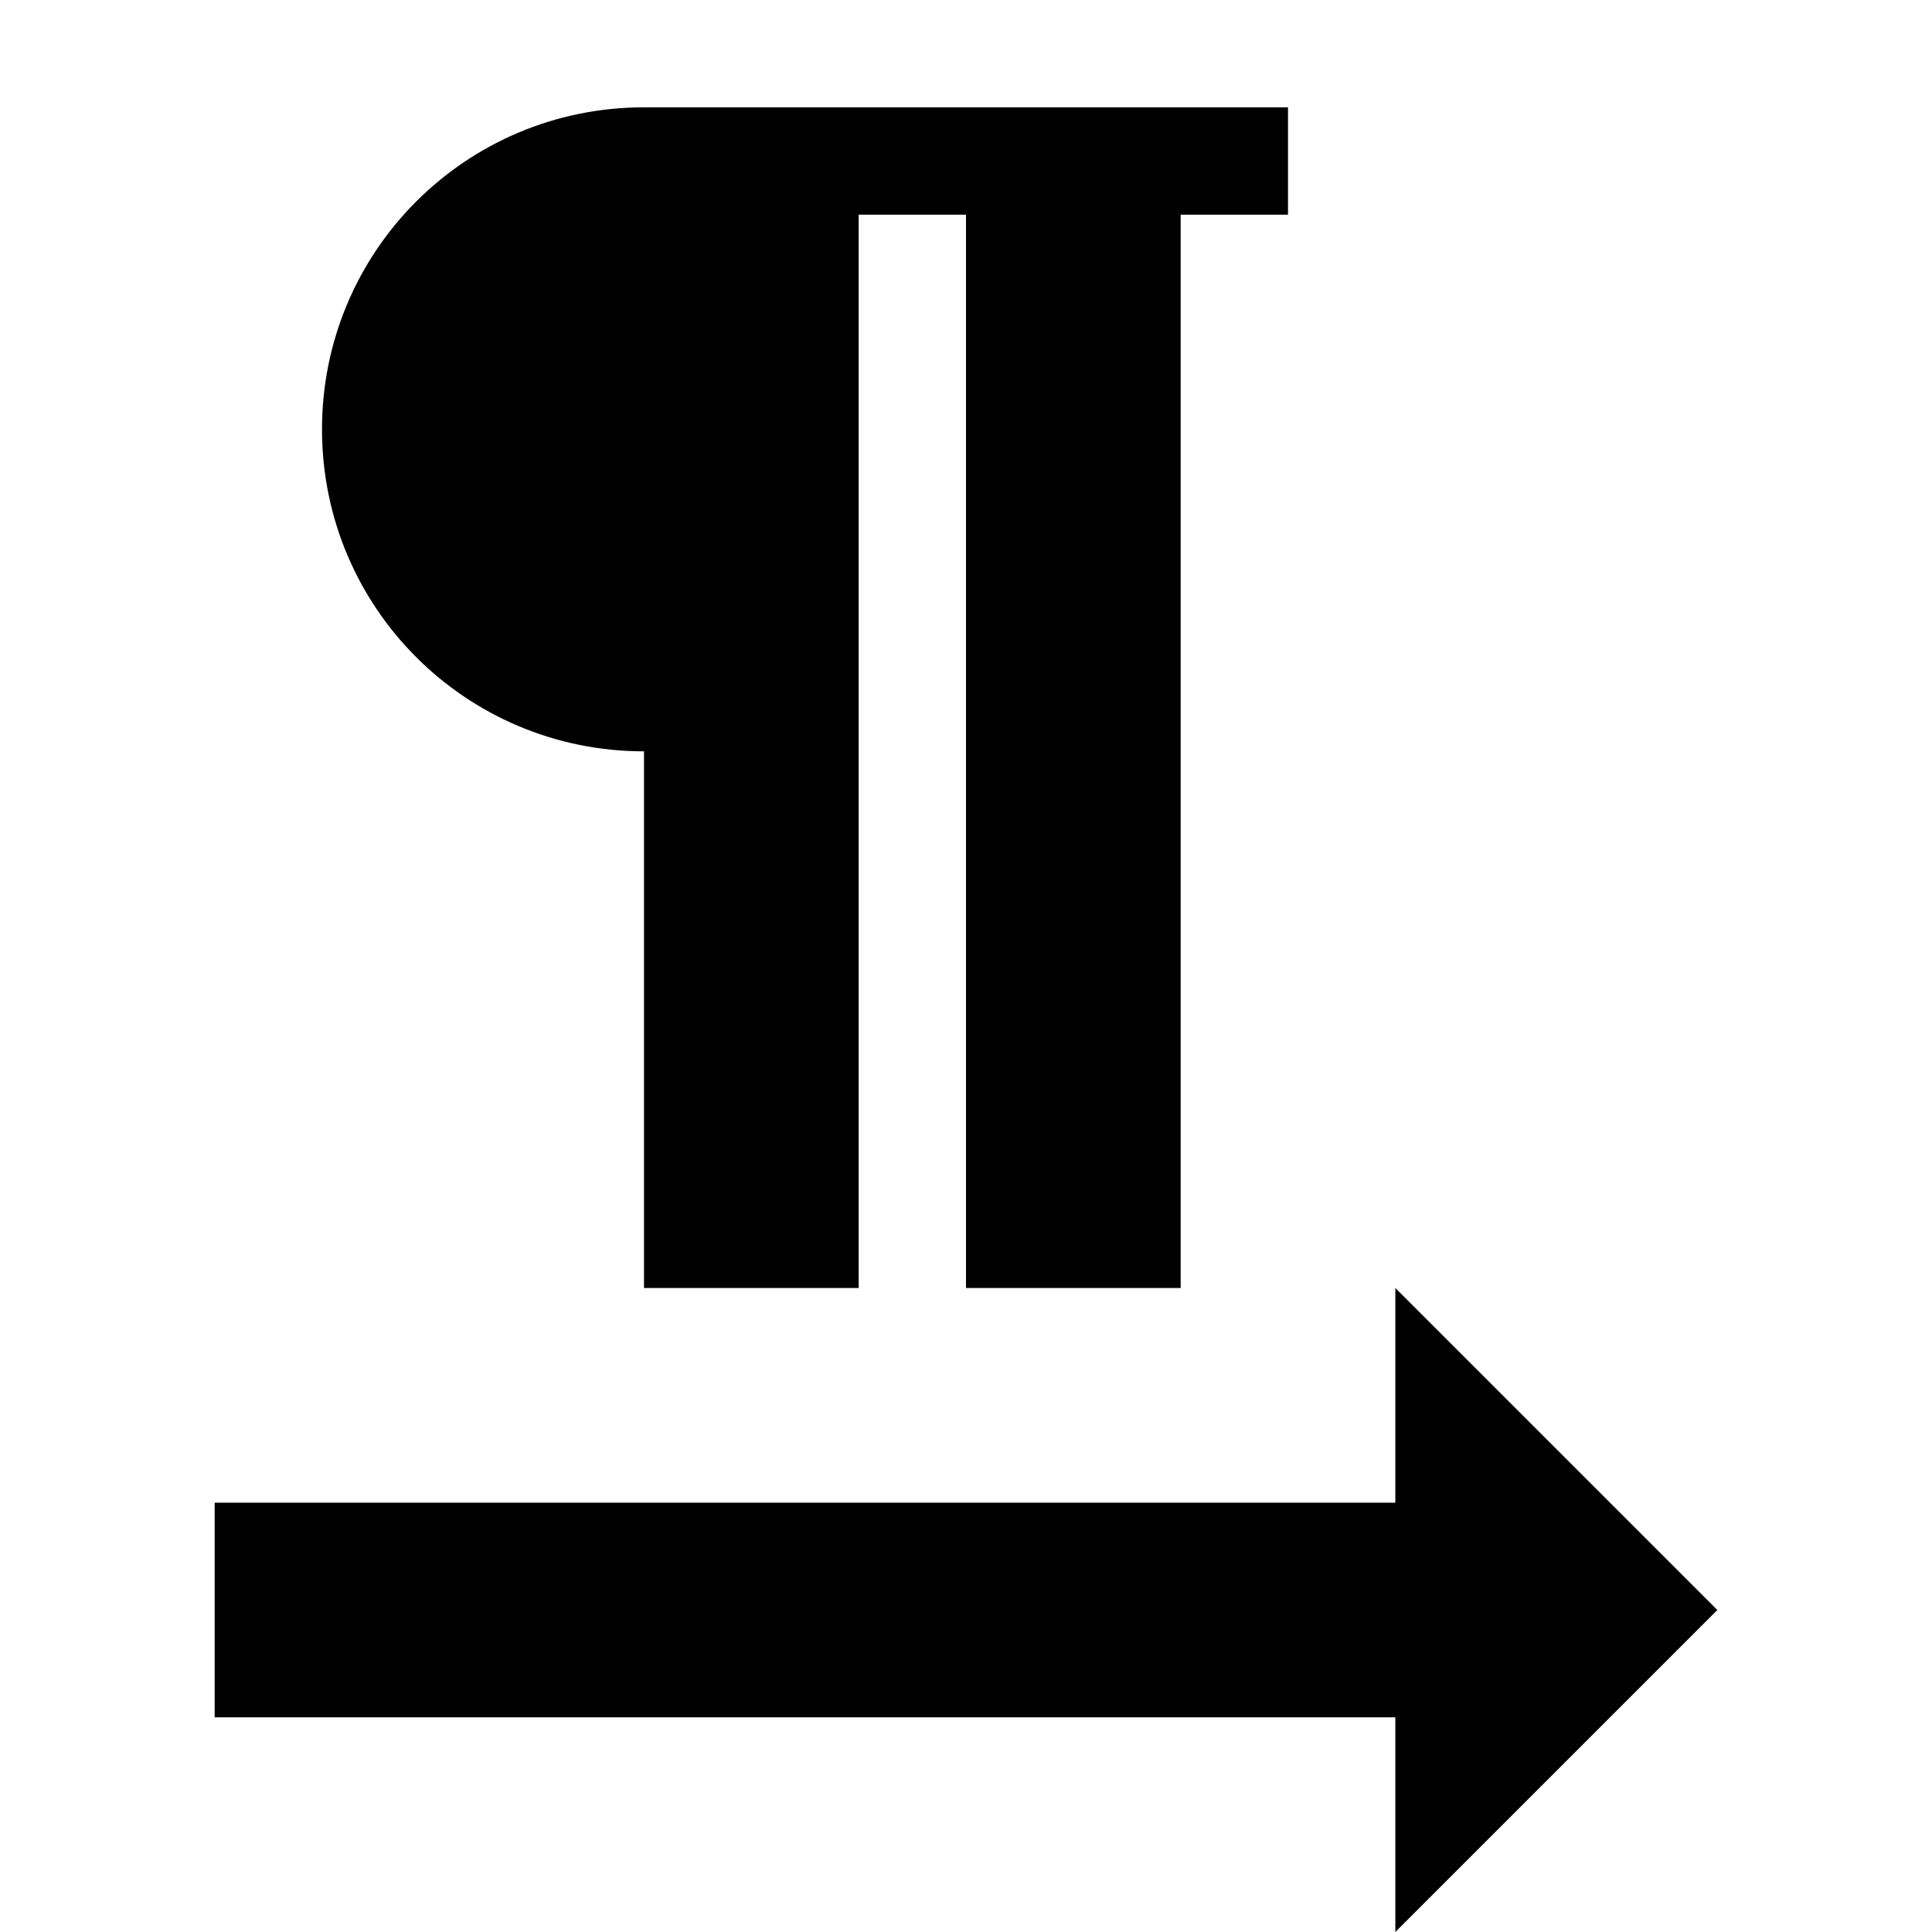
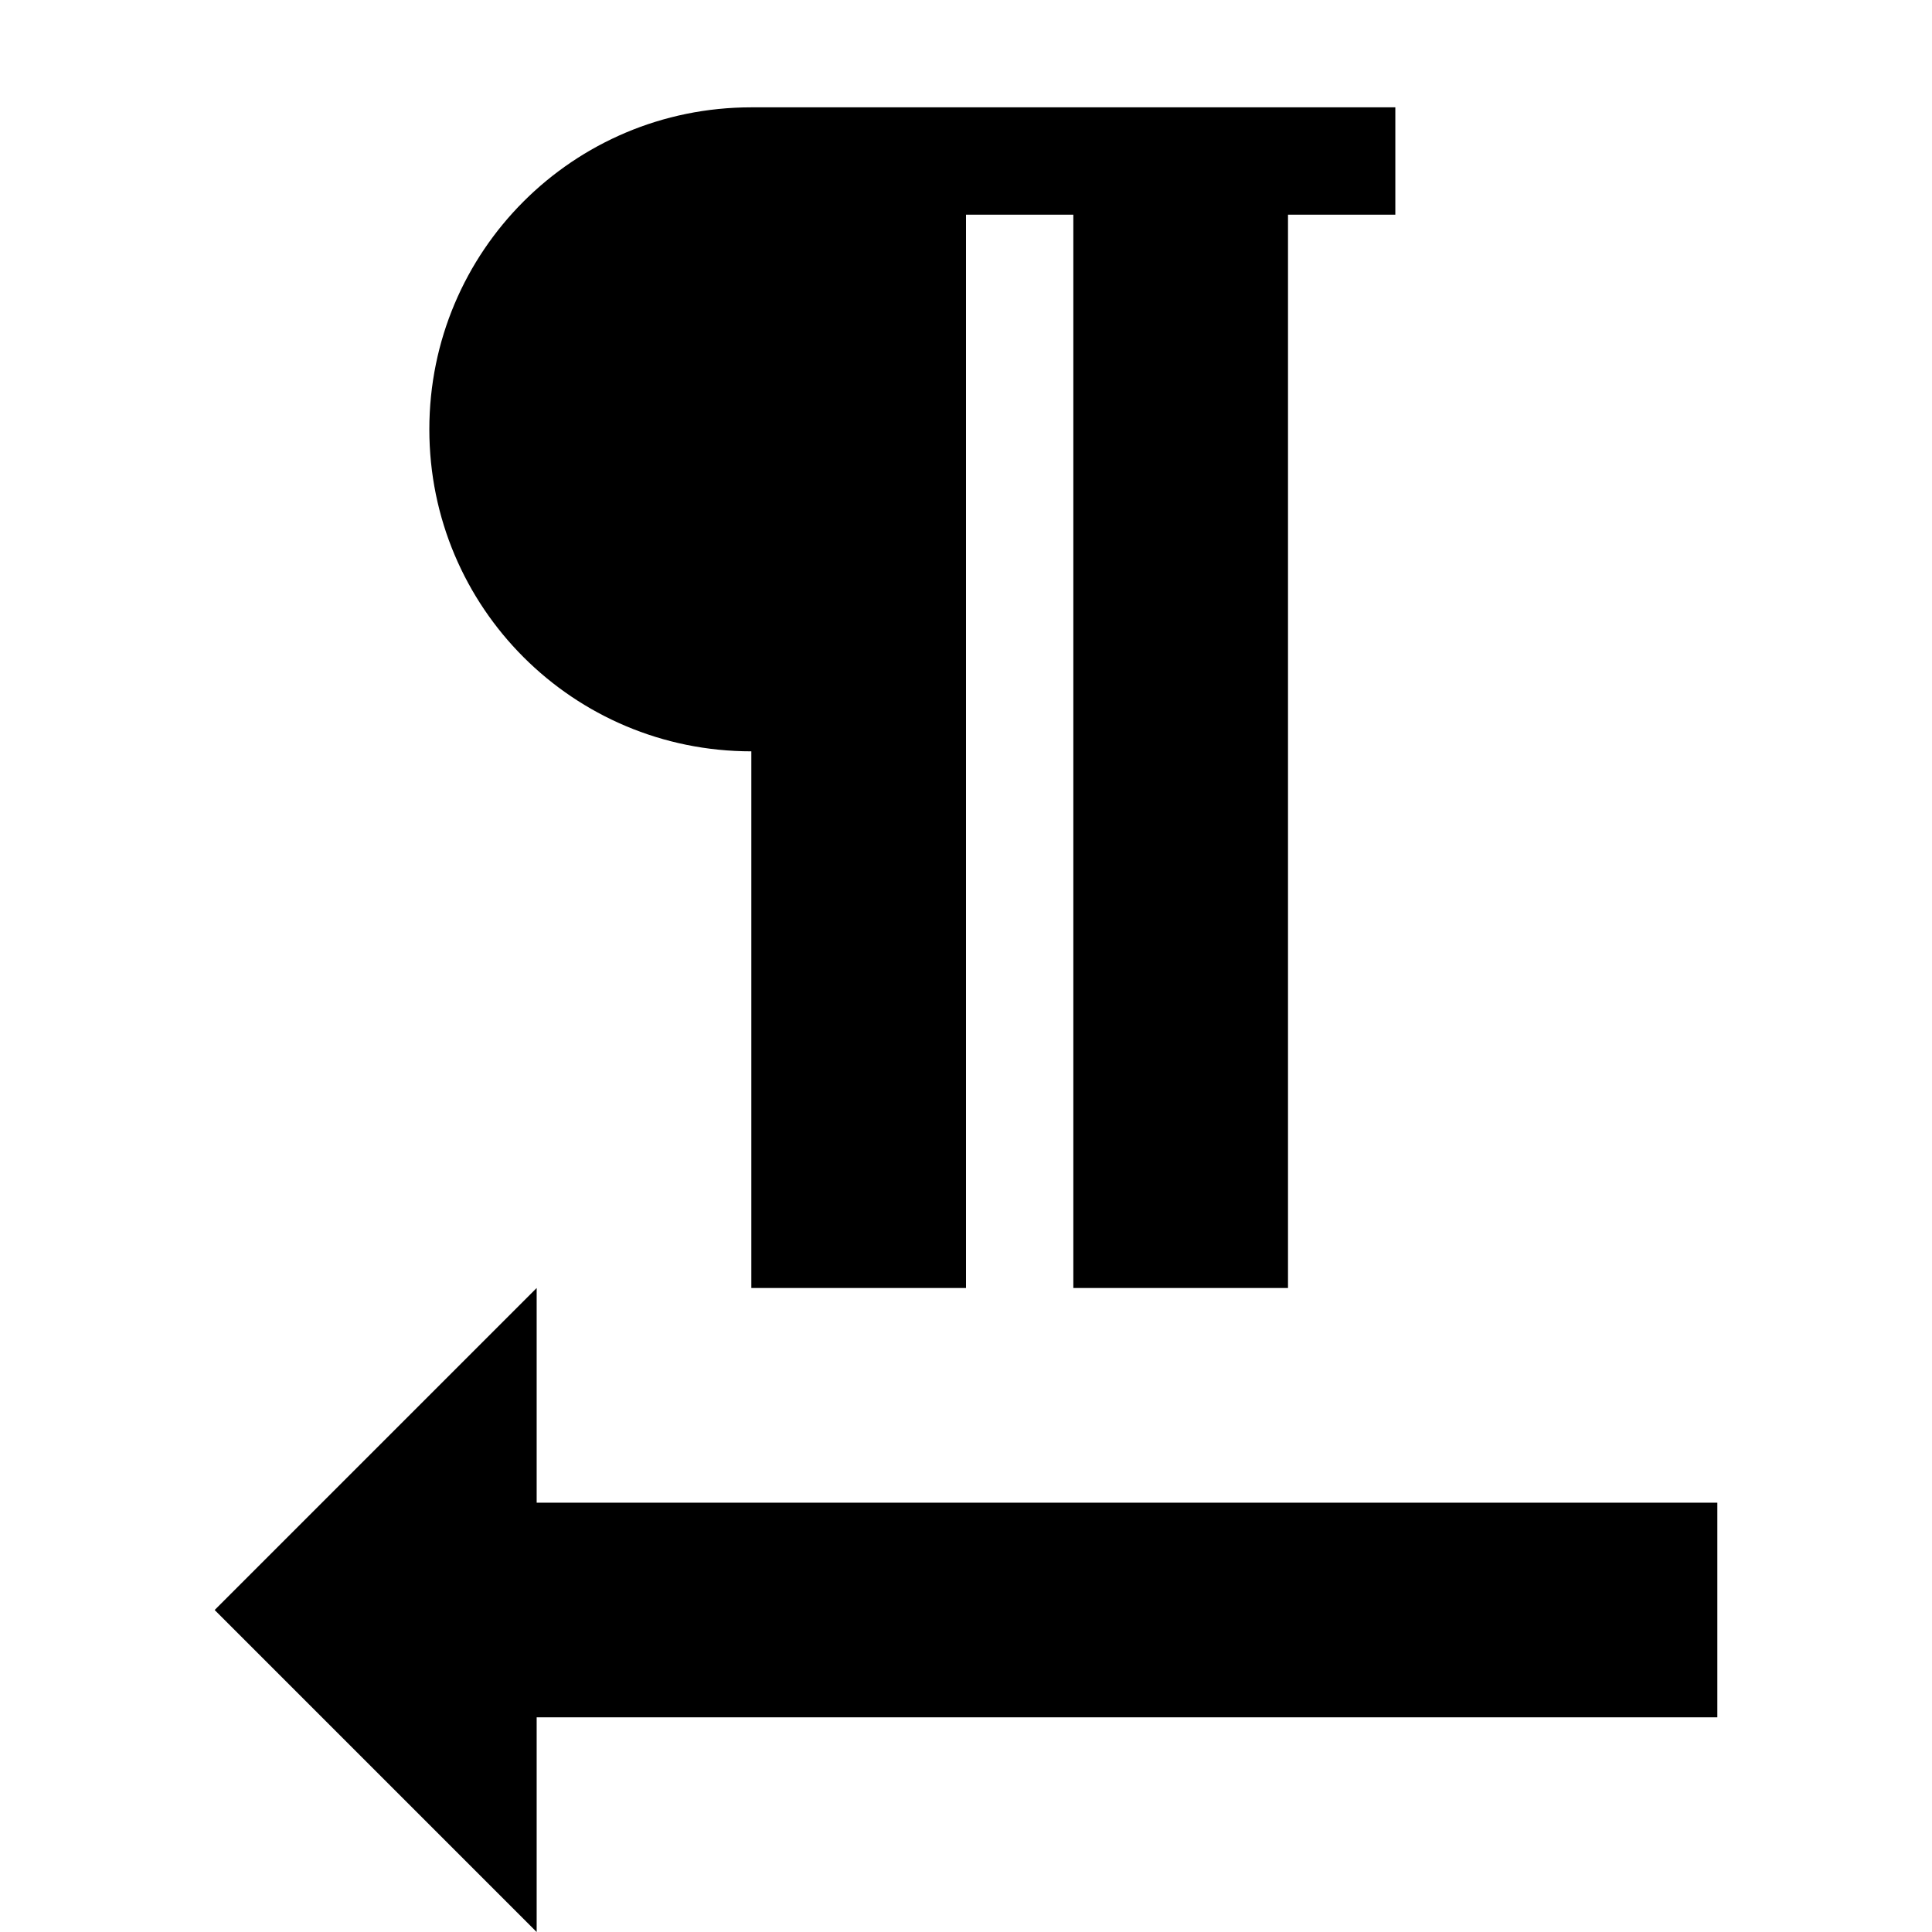
<svg xmlns="http://www.w3.org/2000/svg" width="18" height="18" viewBox="0 0 18 18">
-   <path d="M6 7v5h2v-10h1v10h2v-10h1v-1h-6c-1.66 0-3 1.34-3 3s1.34 3 3 3zm10 8l-3-3v2h-11v2h11v2l3-3z" />
+   <path d="M7 7v5h2v-10h1v10h2v-10h1v-1h-6c-1.66 0-3 1.34-3 3s1.34 3 3 3zm-2 11v-2h11v-2h-11v-2l-3 3 3 3z" />
  <path d="M0 0h18v18h-18z" fill="none" />
</svg>
